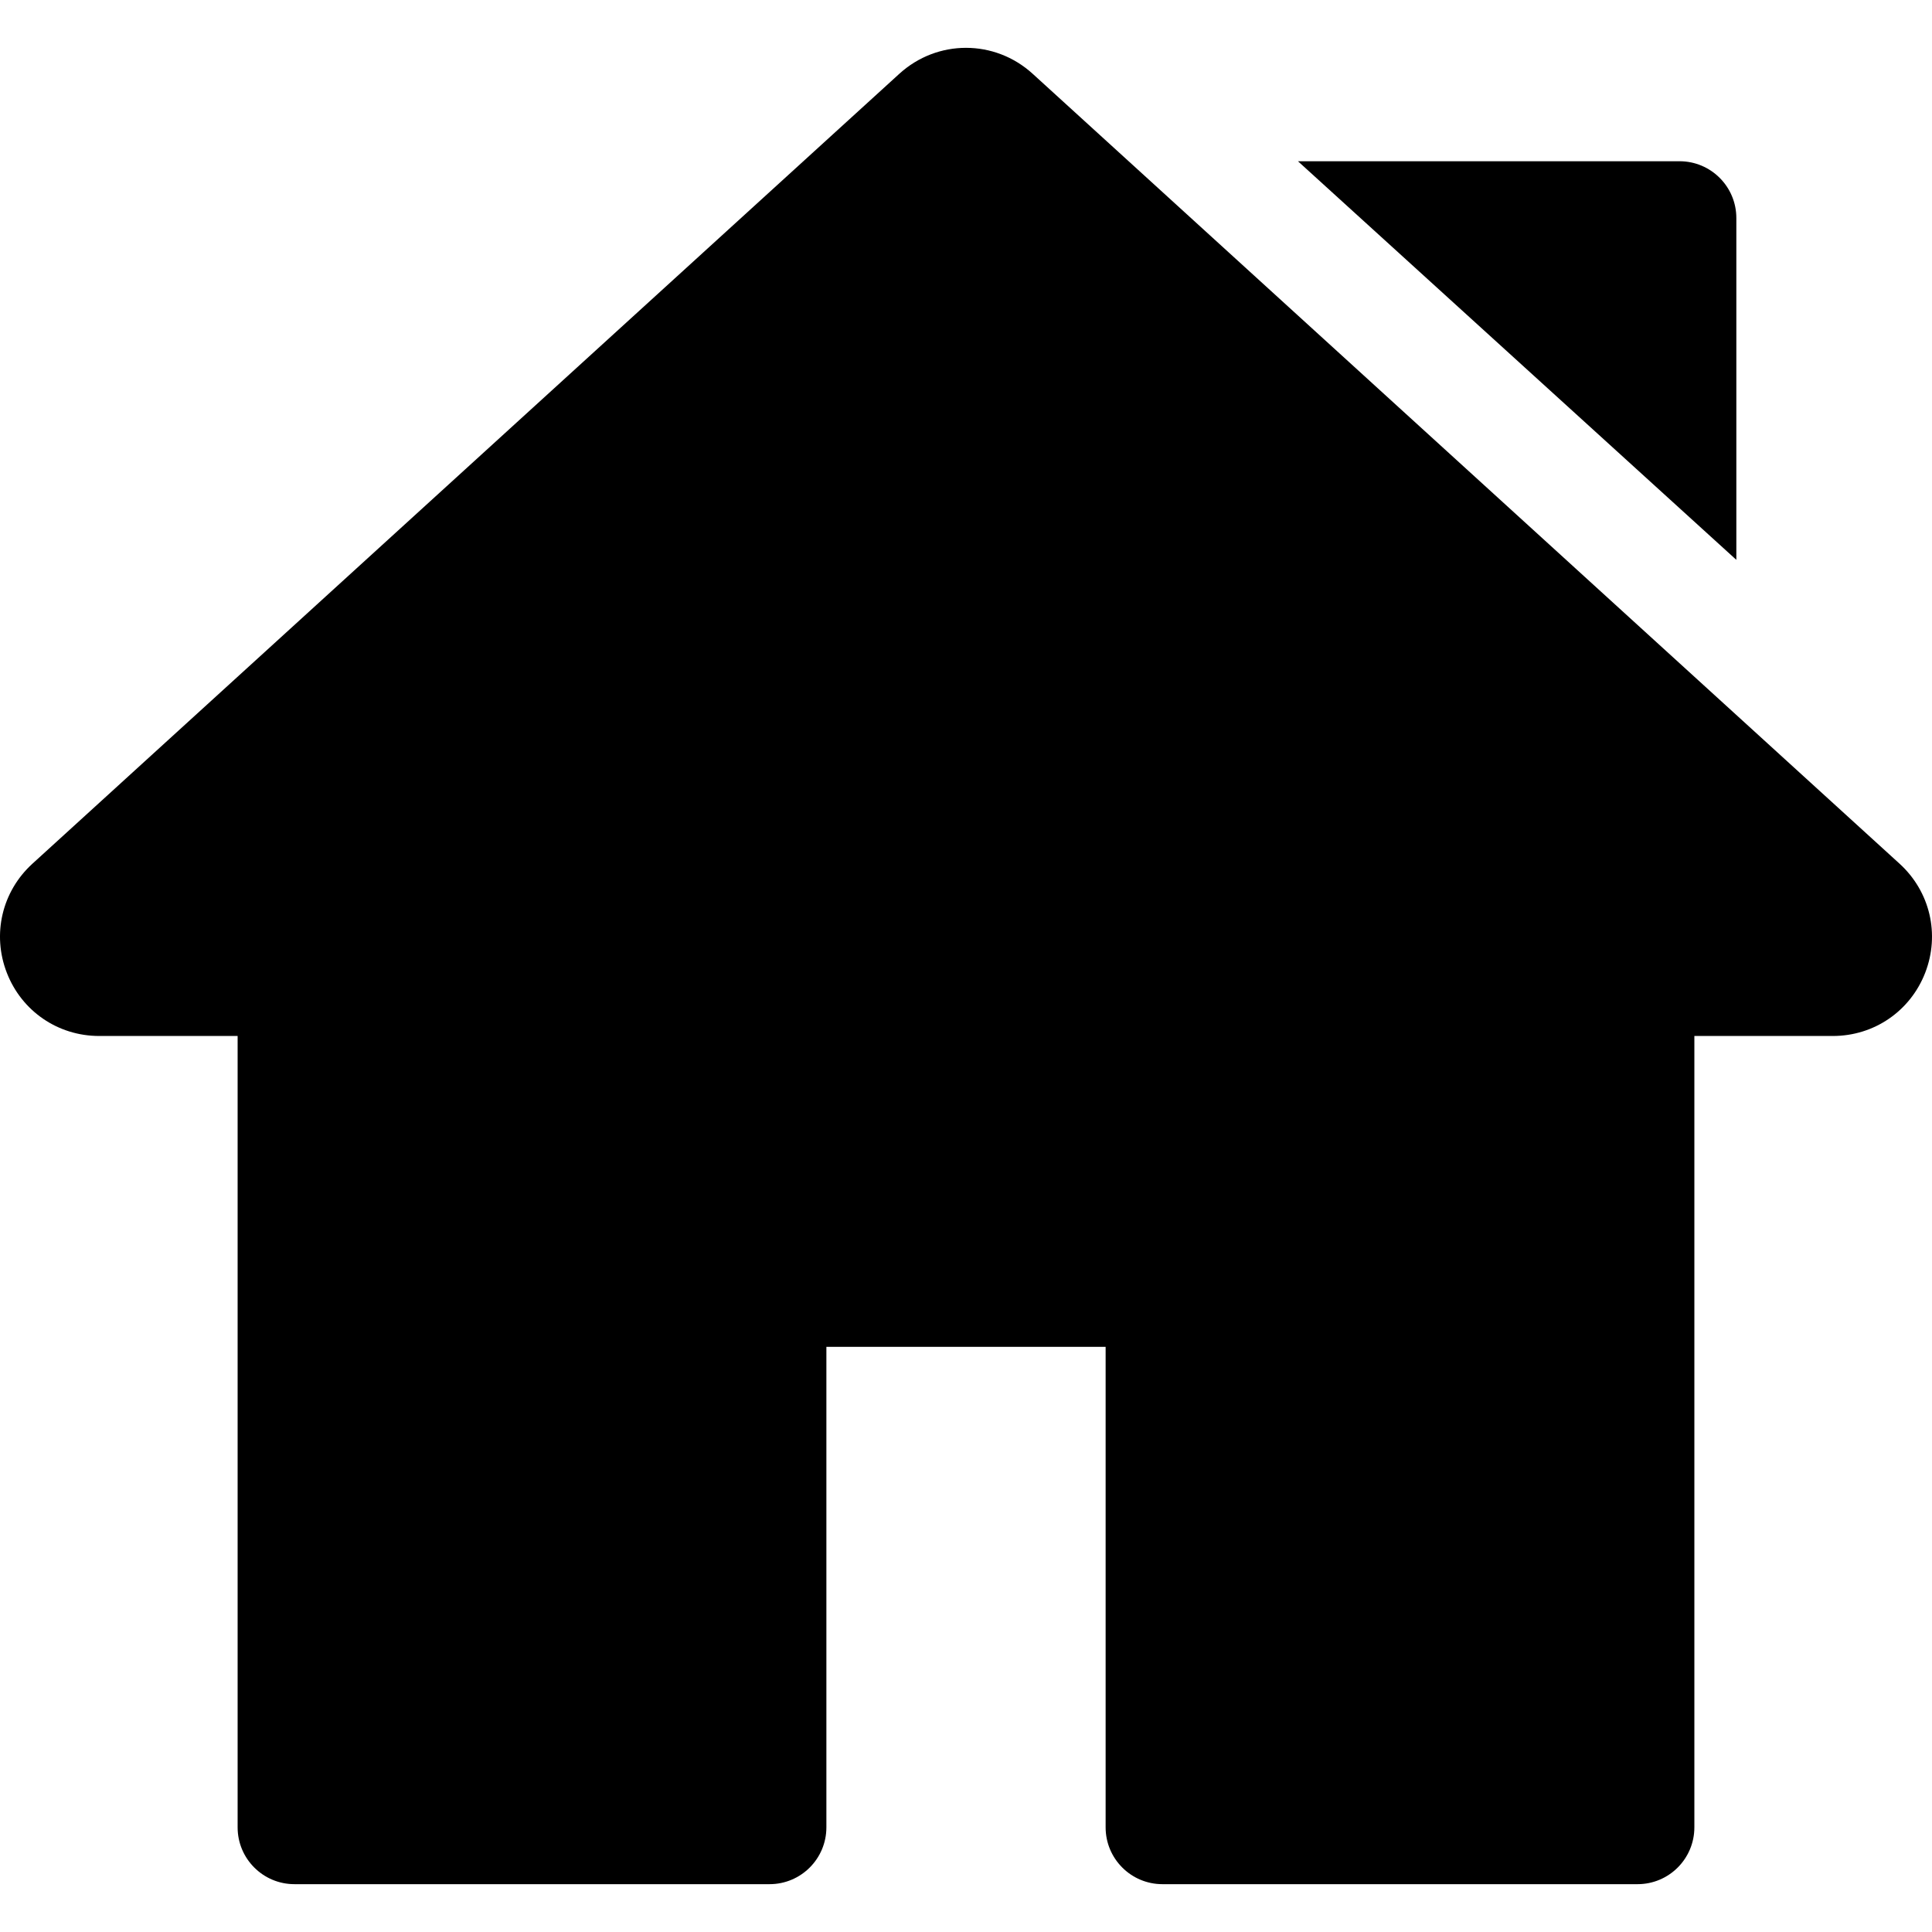
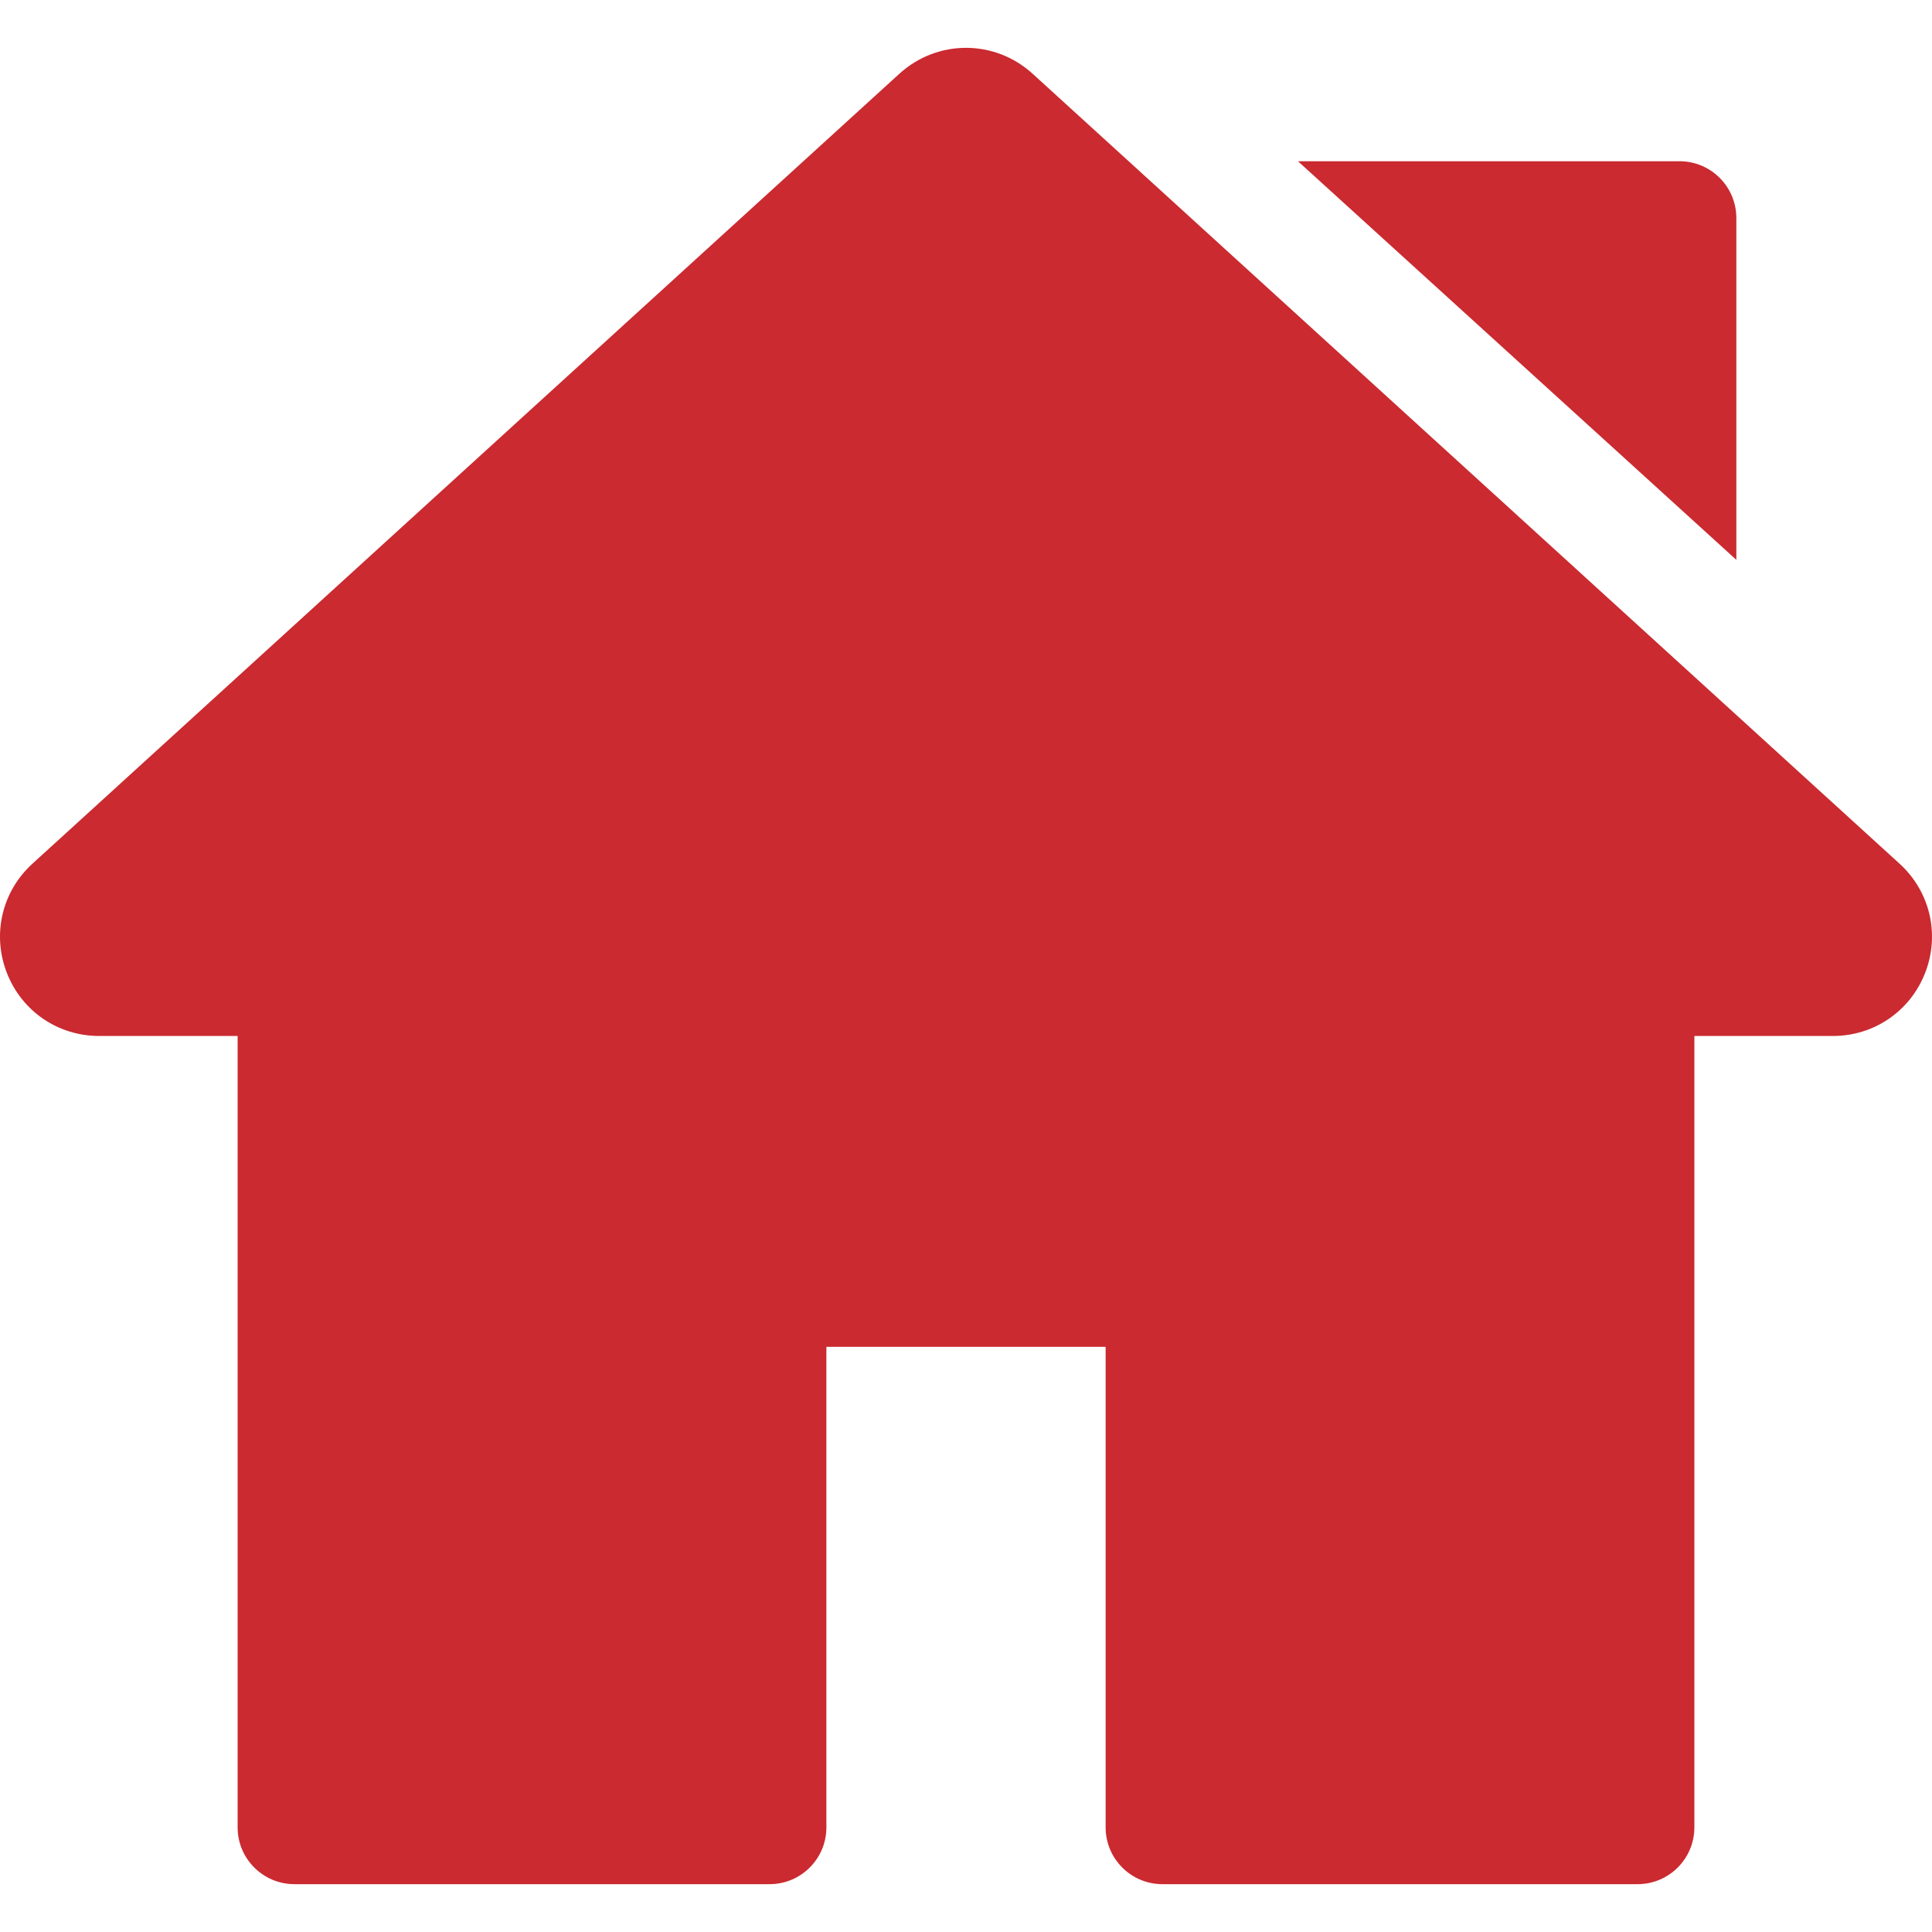
<svg xmlns="http://www.w3.org/2000/svg" version="1.1" id="Capa_1" x="0px" y="0px" viewBox="0 0 512.001 512.001" style="enable-background:new 0 0 512.001 512.001;" xml:space="preserve">
  <g>
    <g>
-       <path d="M503.402,228.885L273.684,19.567c-10.083-9.189-25.288-9.188-35.367-0.001L8.598,228.886    c-8.077,7.36-10.745,18.7-6.799,28.889c3.947,10.189,13.557,16.772,24.484,16.772h36.69v209.721    c0,8.315,6.742,15.057,15.057,15.057h125.914c8.315,0,15.057-6.741,15.057-15.057V356.932h74.002v127.337    c0,8.315,6.742,15.057,15.057,15.057h125.908c8.315,0,15.057-6.741,15.057-15.057V274.547h36.697    c10.926,0,20.537-6.584,24.484-16.772C514.147,247.585,511.479,236.246,503.402,228.885z" />
+       <path fill="#ca2a30" d="M503.402,228.885L273.684,19.567c-10.083-9.189-25.288-9.188-35.367-0.001L8.598,228.886    c-8.077,7.36-10.745,18.7-6.799,28.889c3.947,10.189,13.557,16.772,24.484,16.772h36.69v209.721    c0,8.315,6.742,15.057,15.057,15.057h125.914c8.315,0,15.057-6.741,15.057-15.057V356.932h74.002v127.337    c0,8.315,6.742,15.057,15.057,15.057h125.908c8.315,0,15.057-6.741,15.057-15.057V274.547h36.697    c10.926,0,20.537-6.584,24.484-16.772C514.147,247.585,511.479,236.246,503.402,228.885z" />
    </g>
  </g>
  <g>
    <g>
-       <path d="M445.092,42.73H343.973l116.176,105.636v-90.58C460.149,49.471,453.408,42.73,445.092,42.73z" />
+       <path fill="#ca2a30" d="M445.092,42.73H343.973l116.176,105.636v-90.58C460.149,49.471,453.408,42.73,445.092,42.73z" />
    </g>
  </g>
  <g>
</g>
  <g>
</g>
  <g>
</g>
  <g>
</g>
  <g>
</g>
  <g>
</g>
  <g>
</g>
  <g>
</g>
  <g>
</g>
  <g>
</g>
  <g>
</g>
  <g>
</g>
  <g>
</g>
  <g>
</g>
  <g>
</g>
</svg>
